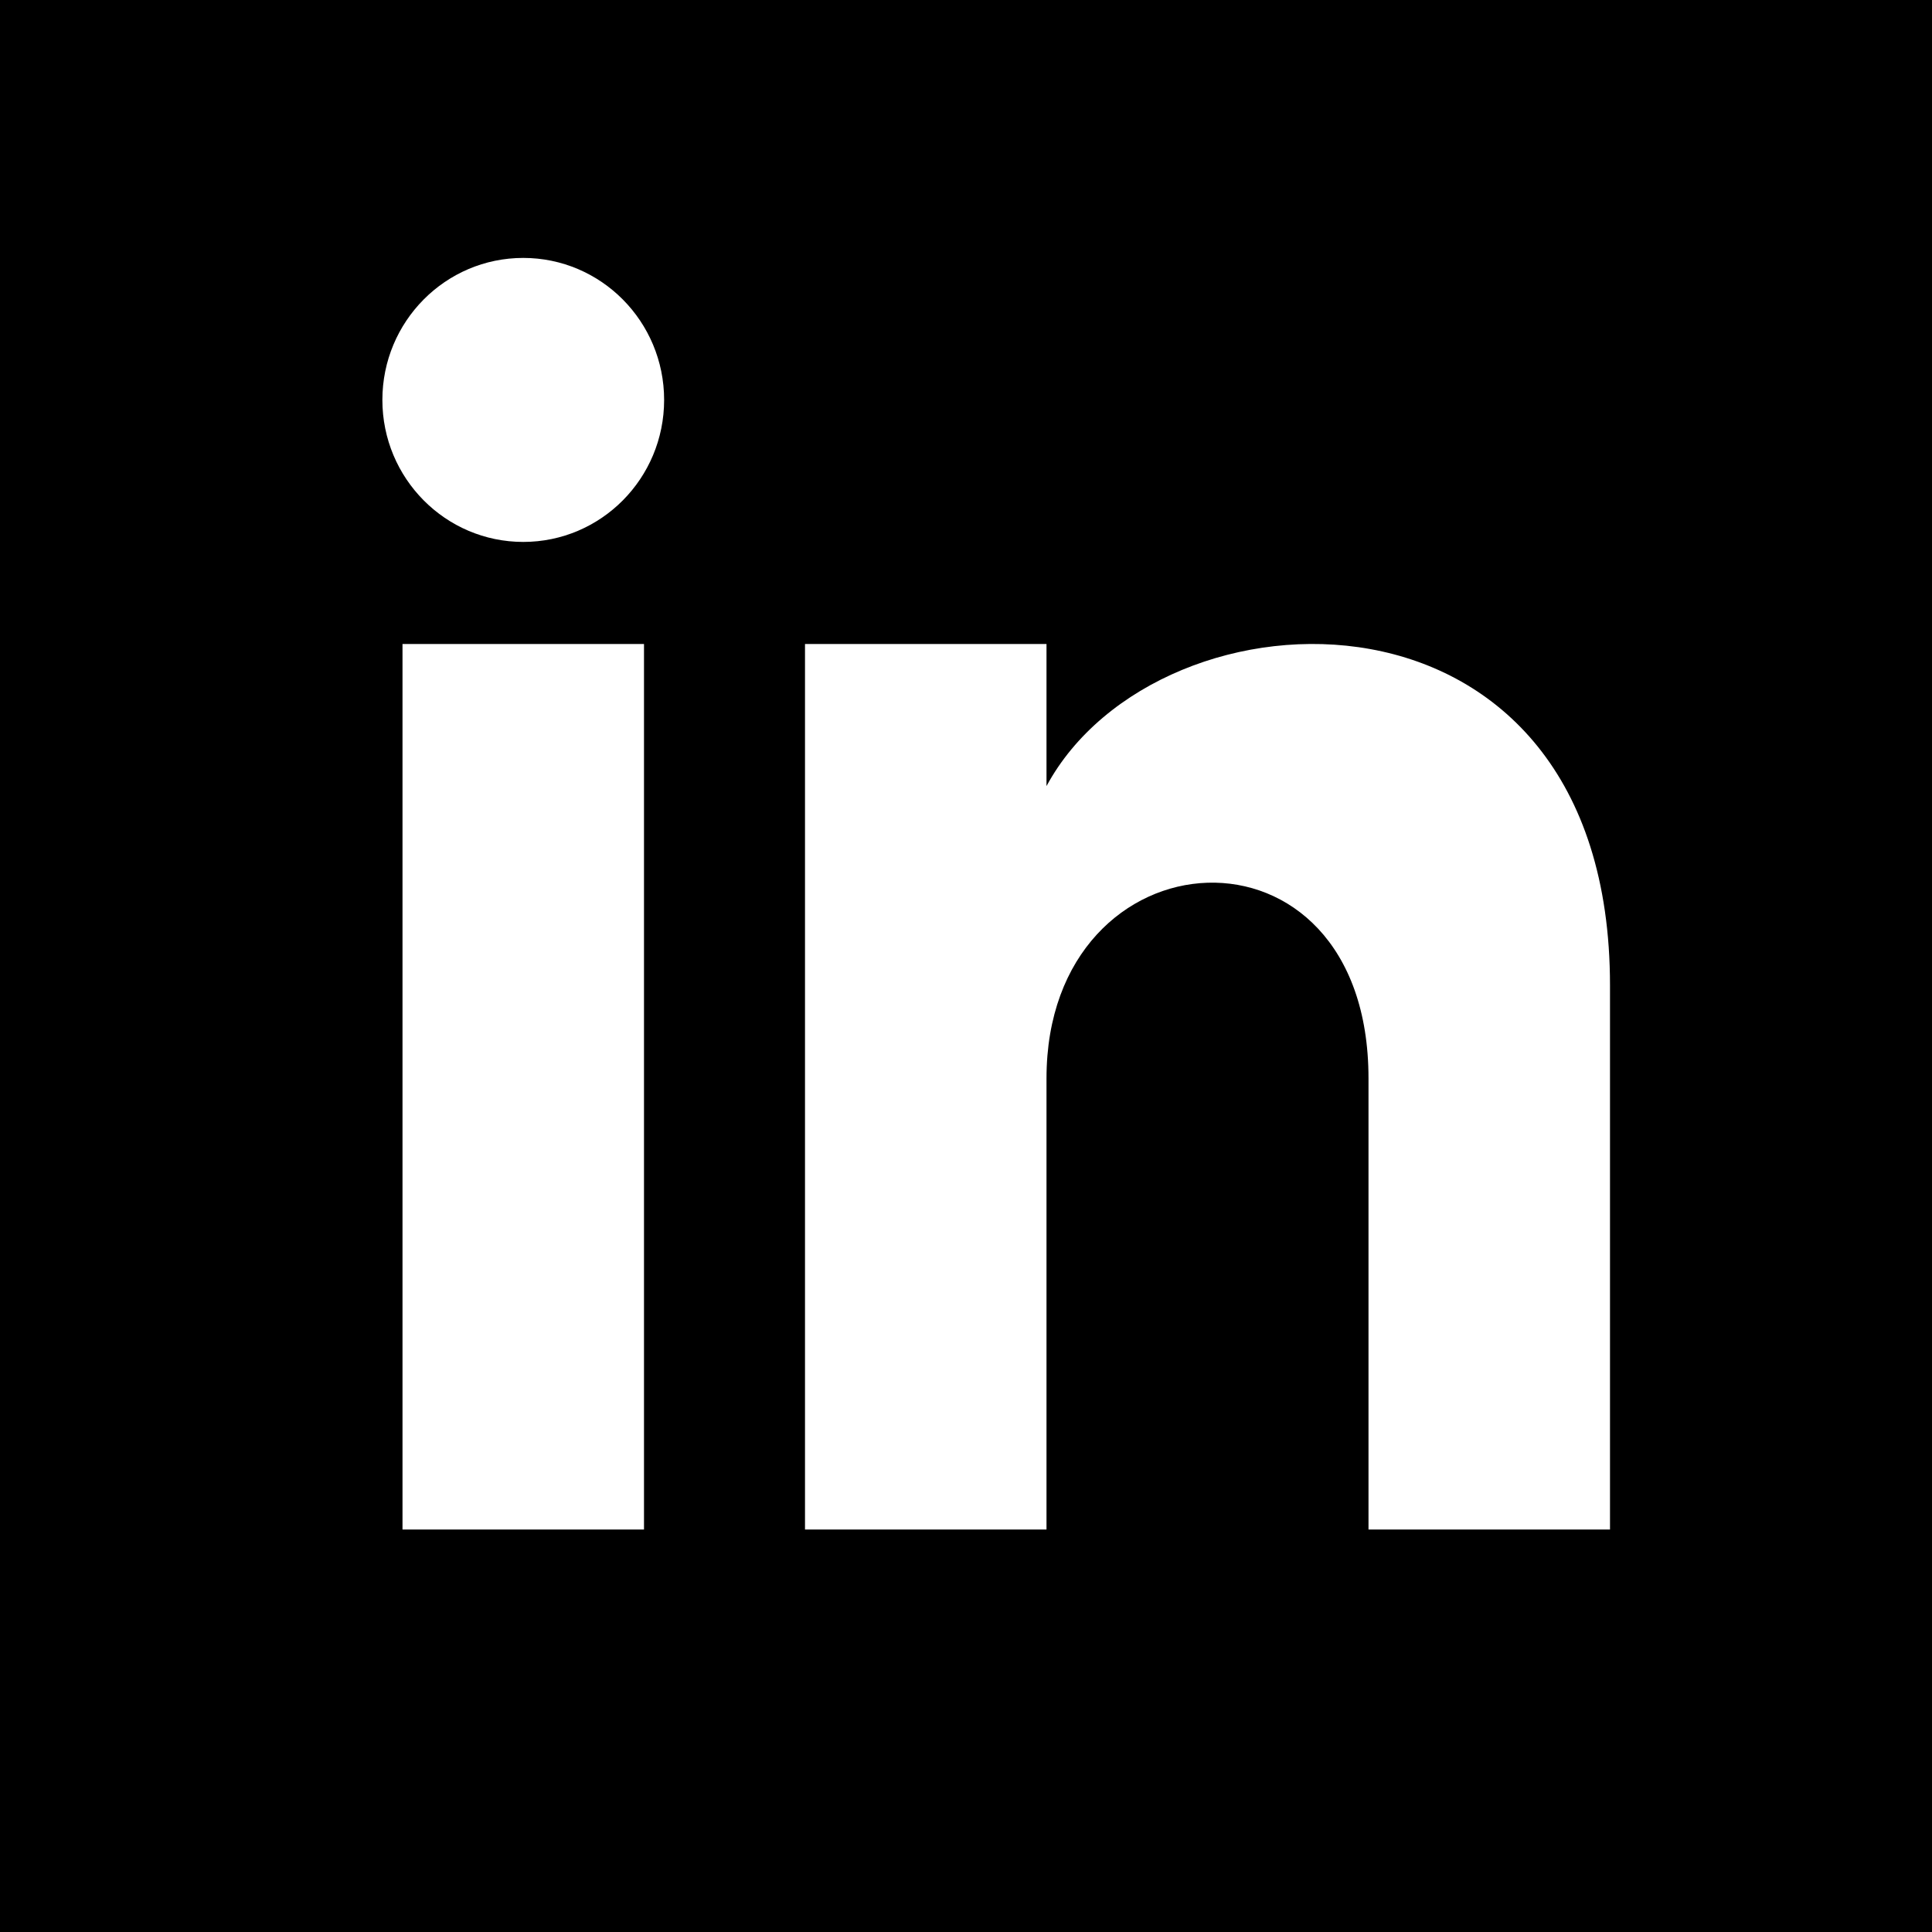
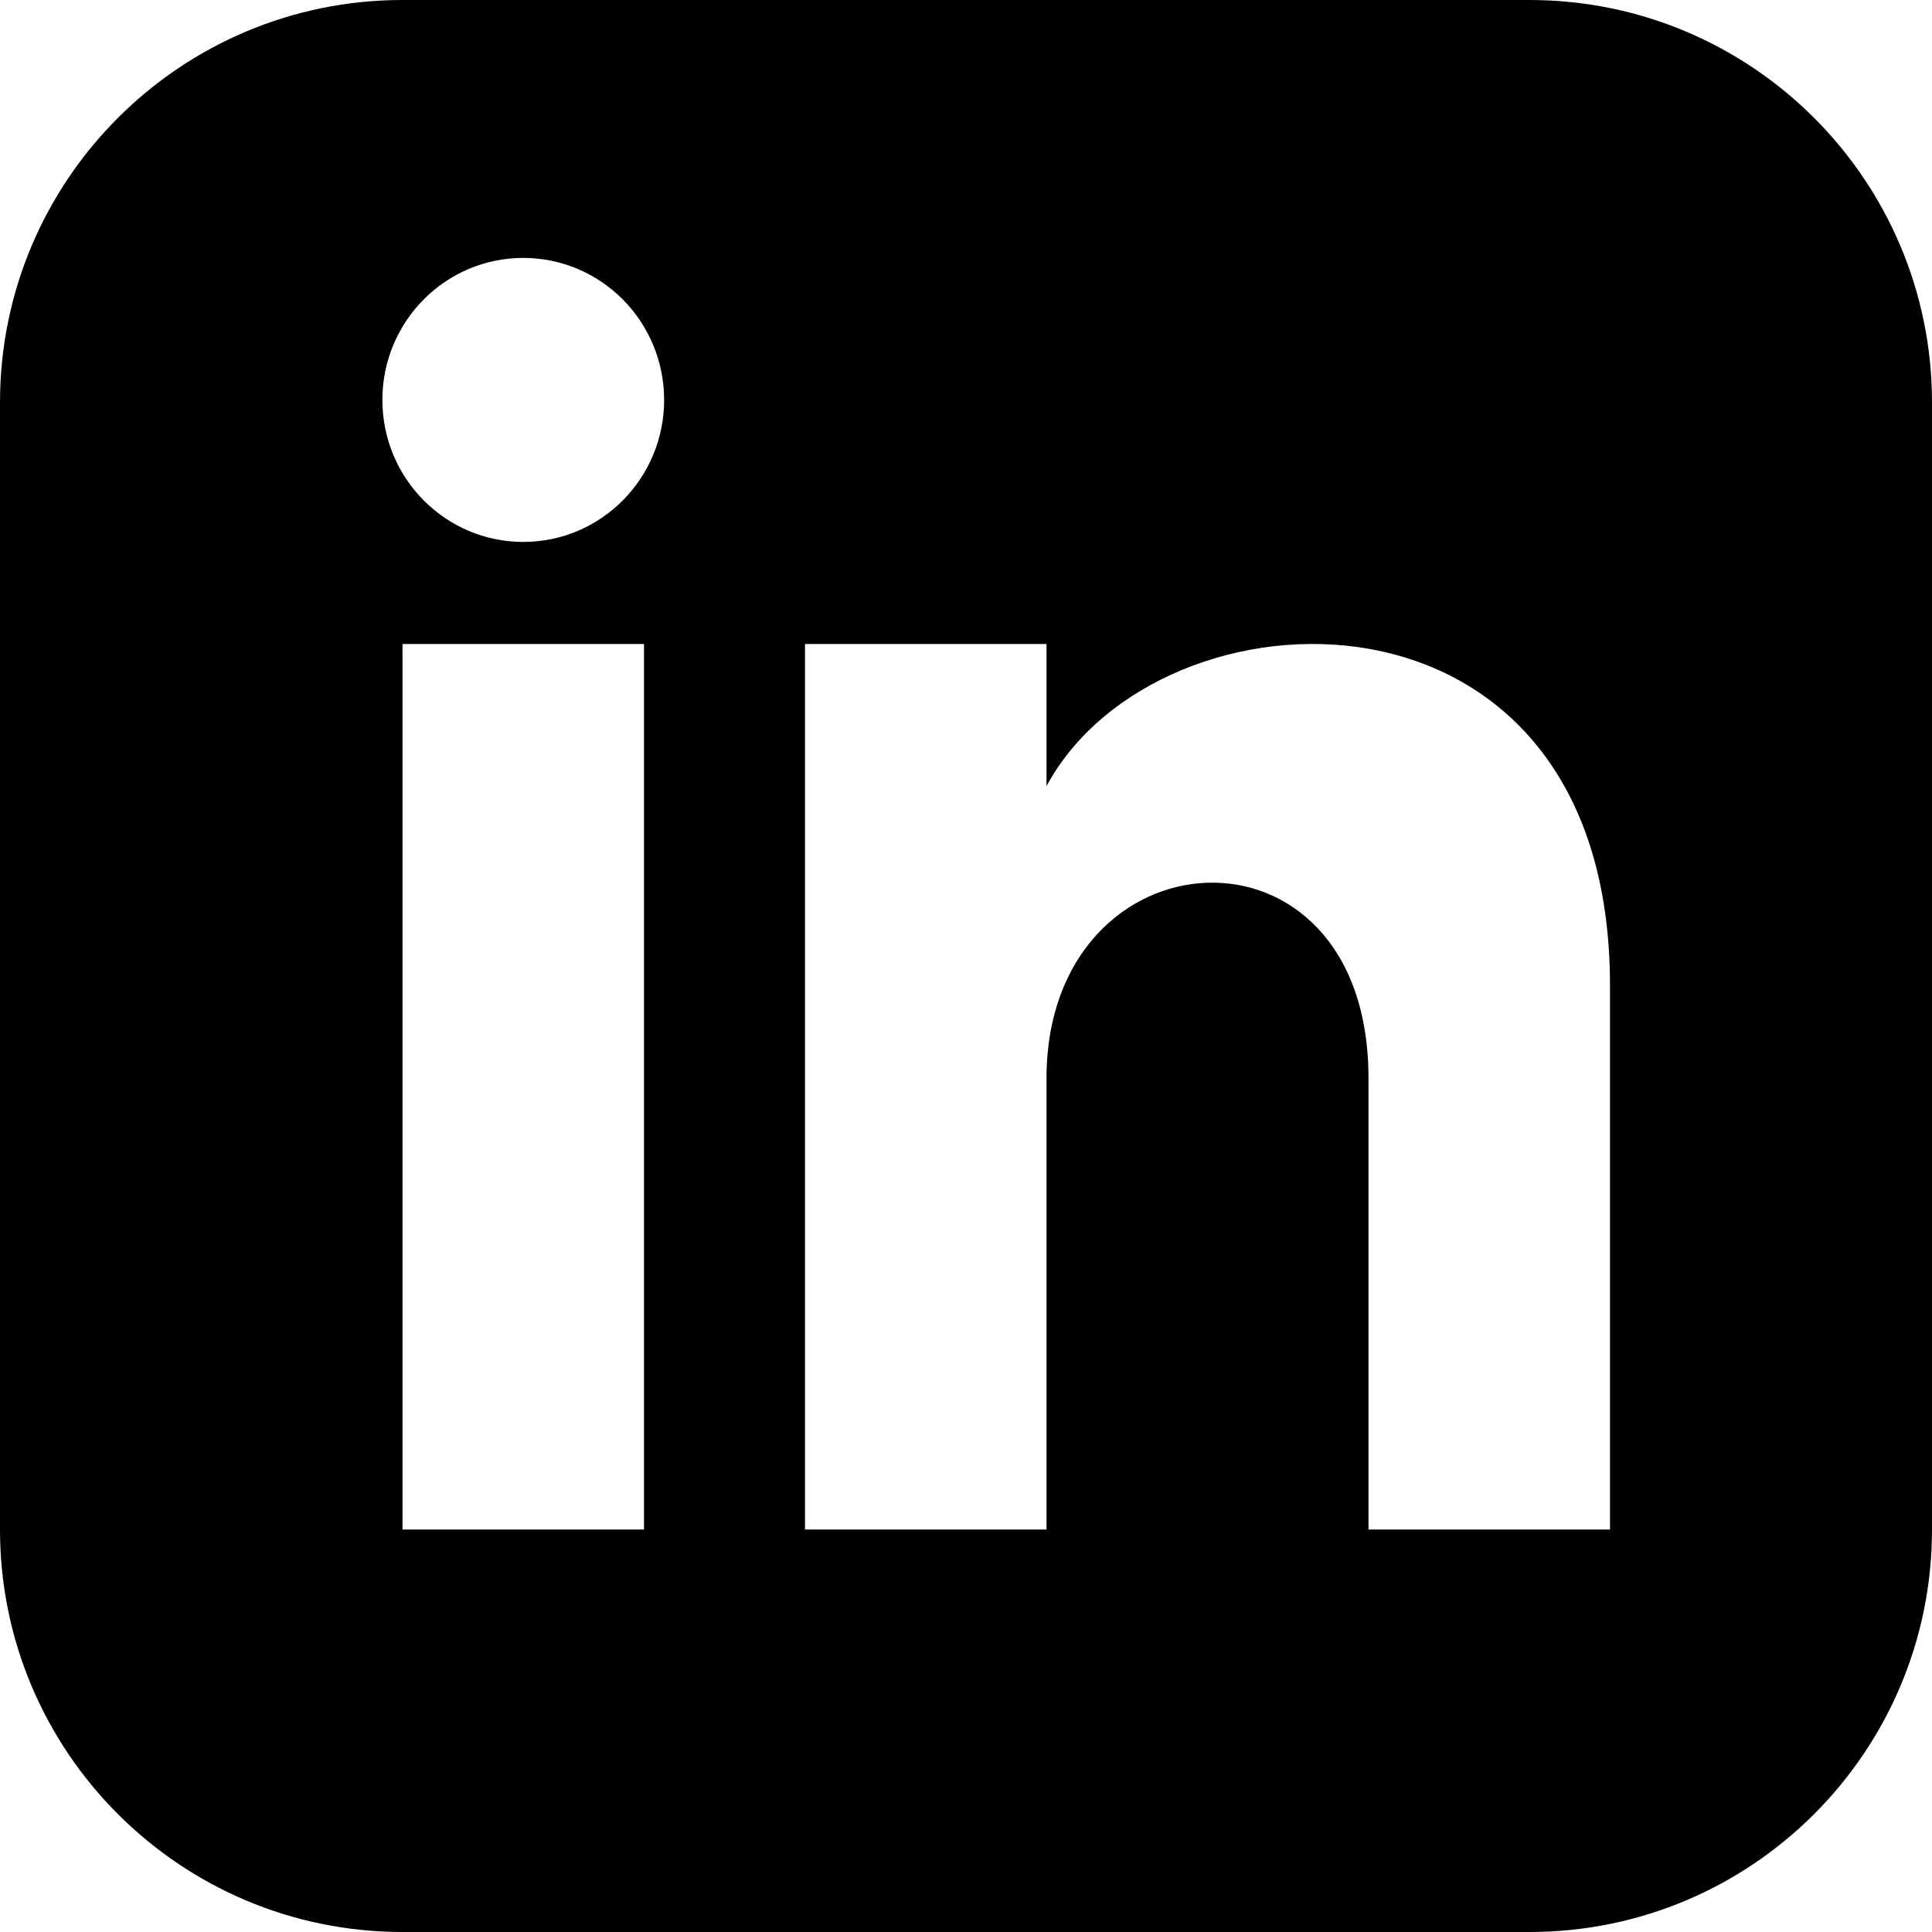
<svg xmlns="http://www.w3.org/2000/svg" width="24" height="24" viewBox="0 0 24 24">
-   <path d="M0 0v24h24v-24h-24zm8 19h-3v-11h3v11zm-1.5-12.268c-.966 0-1.75-.79-1.75-1.764s.784-1.764 1.75-1.764 1.75.79 1.75 1.764-.783 1.764-1.75 1.764zm13.5 12.268h-3v-5.604c0-3.368-4-3.113-4 0v5.604h-3v-11h3v1.765c1.397-2.586 7-2.777 7 2.476v6.759z" />
+   <path d="M19 0h-14c-2.761 0-5 2.239-5 5v14c0 2.761 2.239 5 5 5h14c2.762 0 5-2.239 5-5v-14c0-2.761-2.238-5-5-5zm-11 19h-3v-11h3v11zm-1.5-12.268c-.966 0-1.75-.79-1.75-1.764s.784-1.764 1.75-1.764 1.75.79 1.75 1.764-.783 1.764-1.75 1.764zm13.5 12.268h-3v-5.604c0-3.368-4-3.113-4 0v5.604h-3v-11h3v1.765c1.396-2.586 7-2.777 7 2.476v6.759z" />
</svg>
